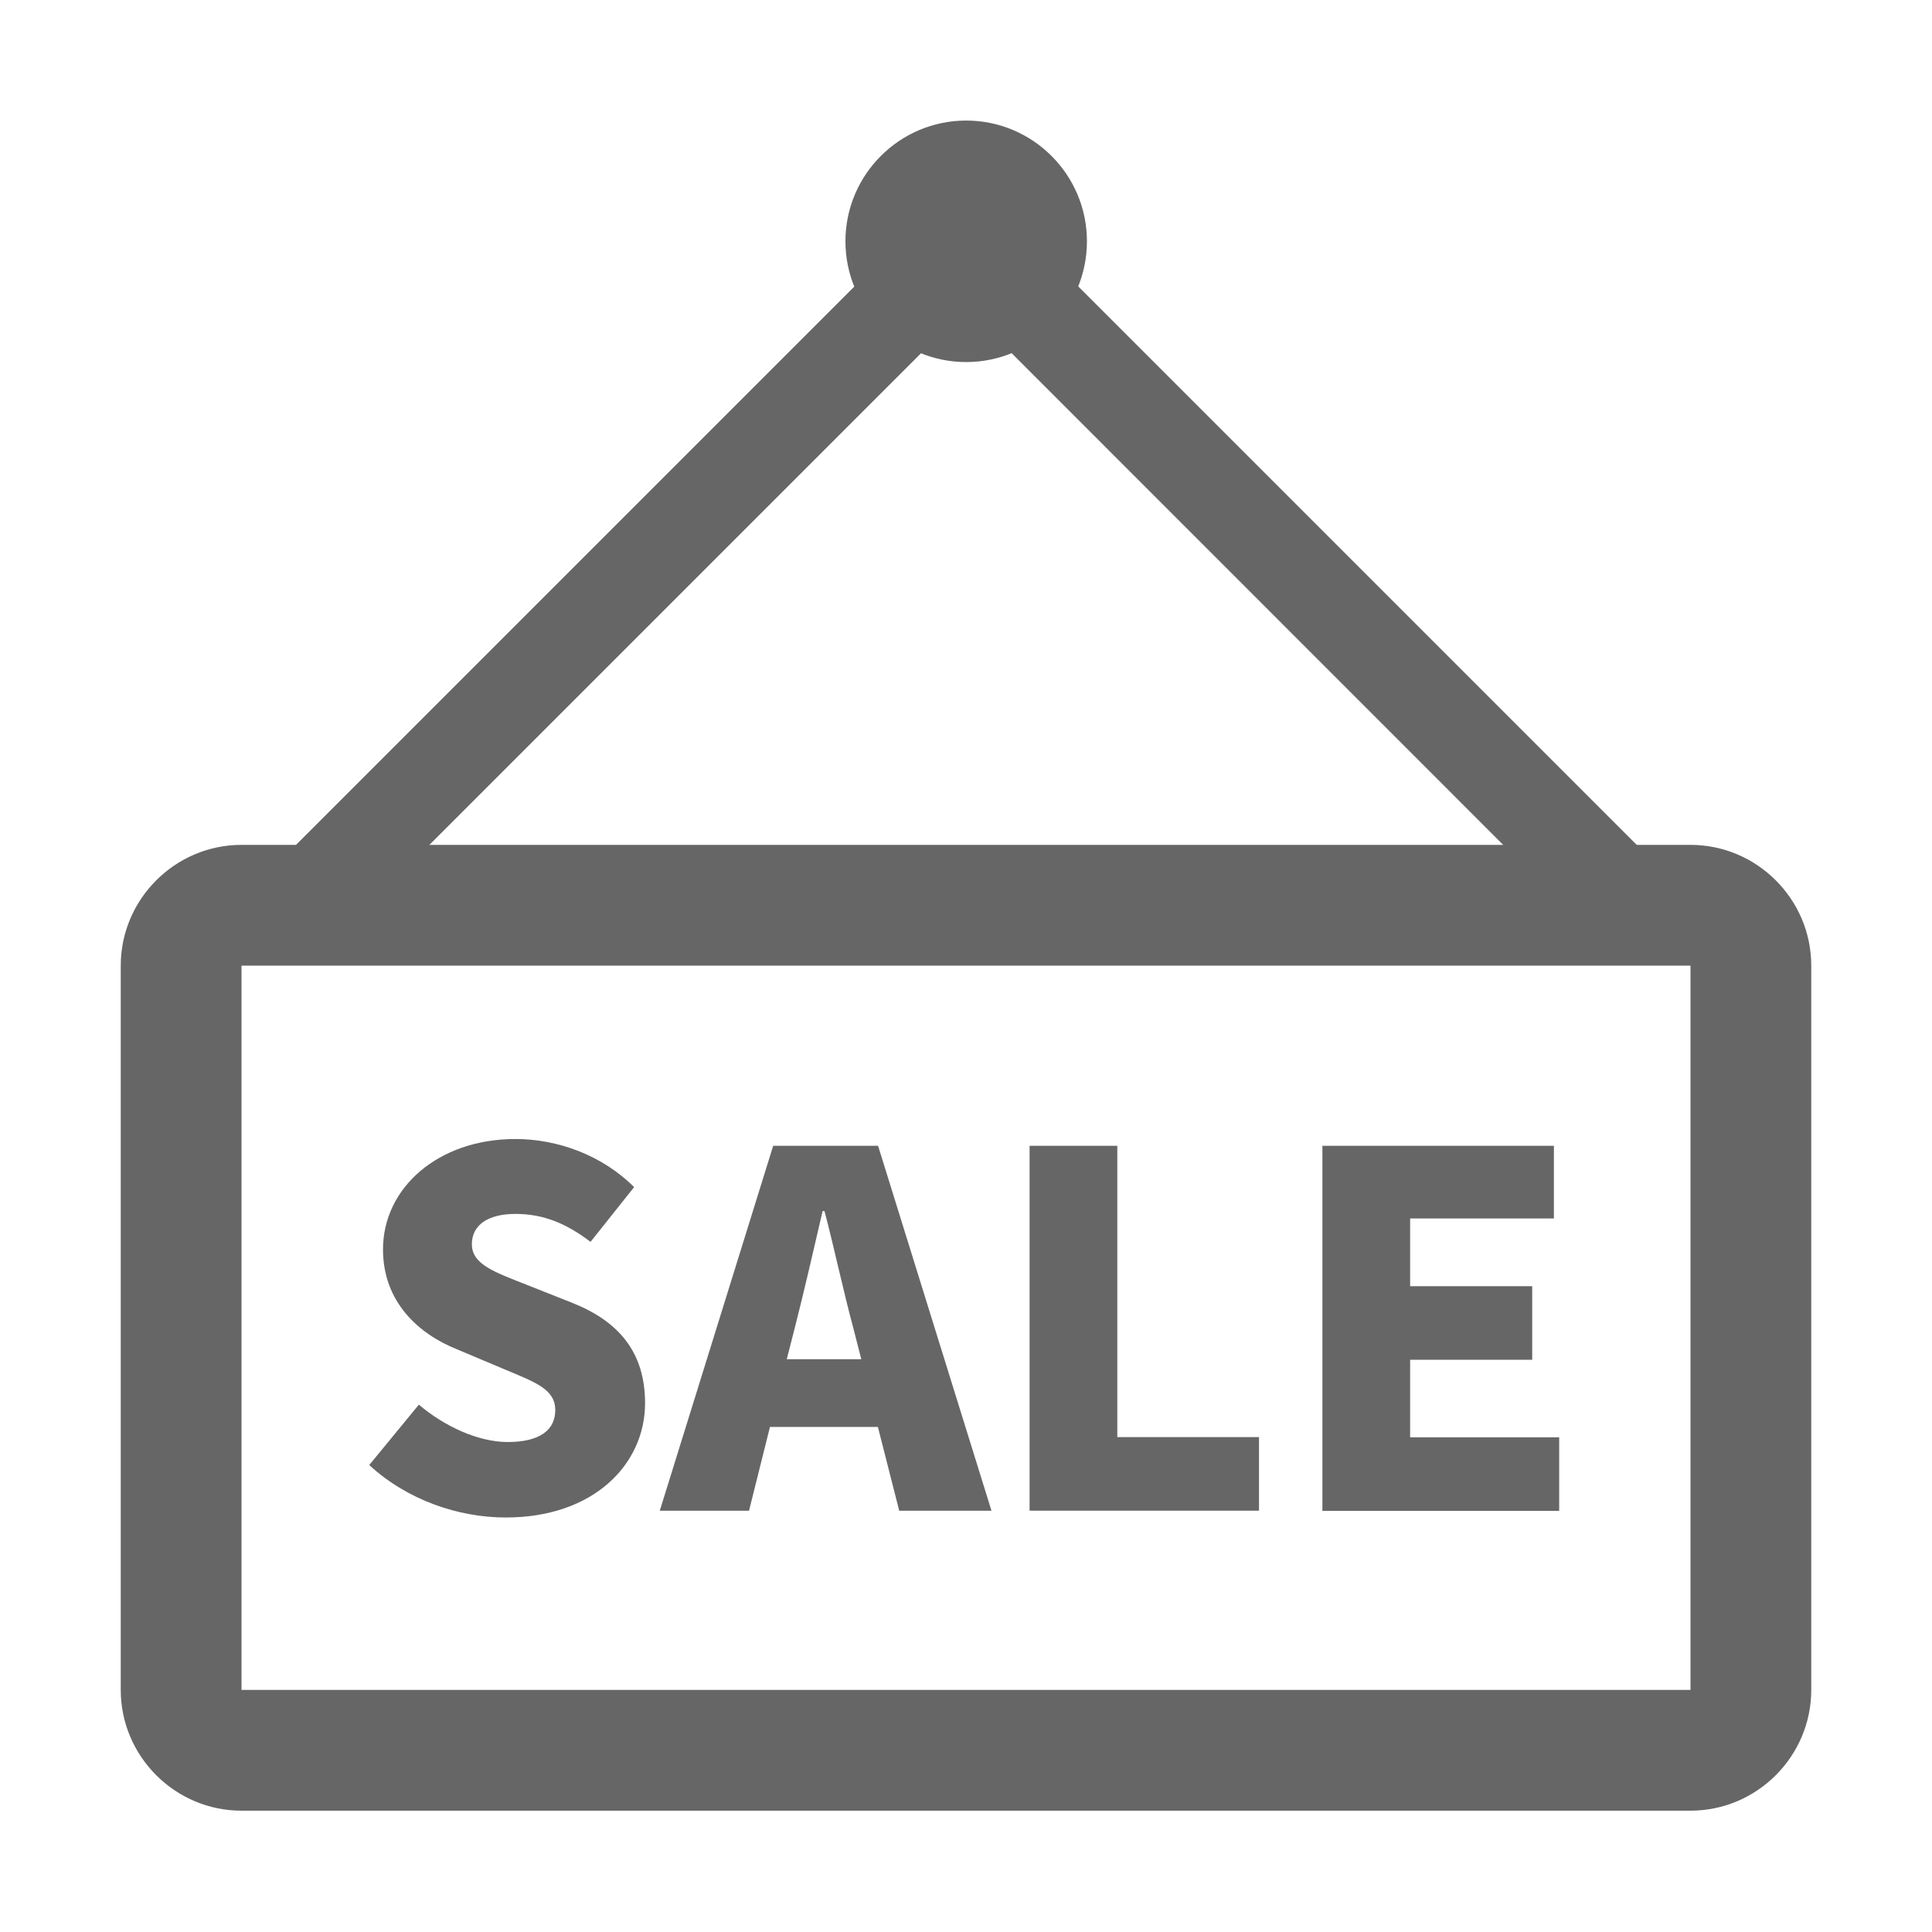
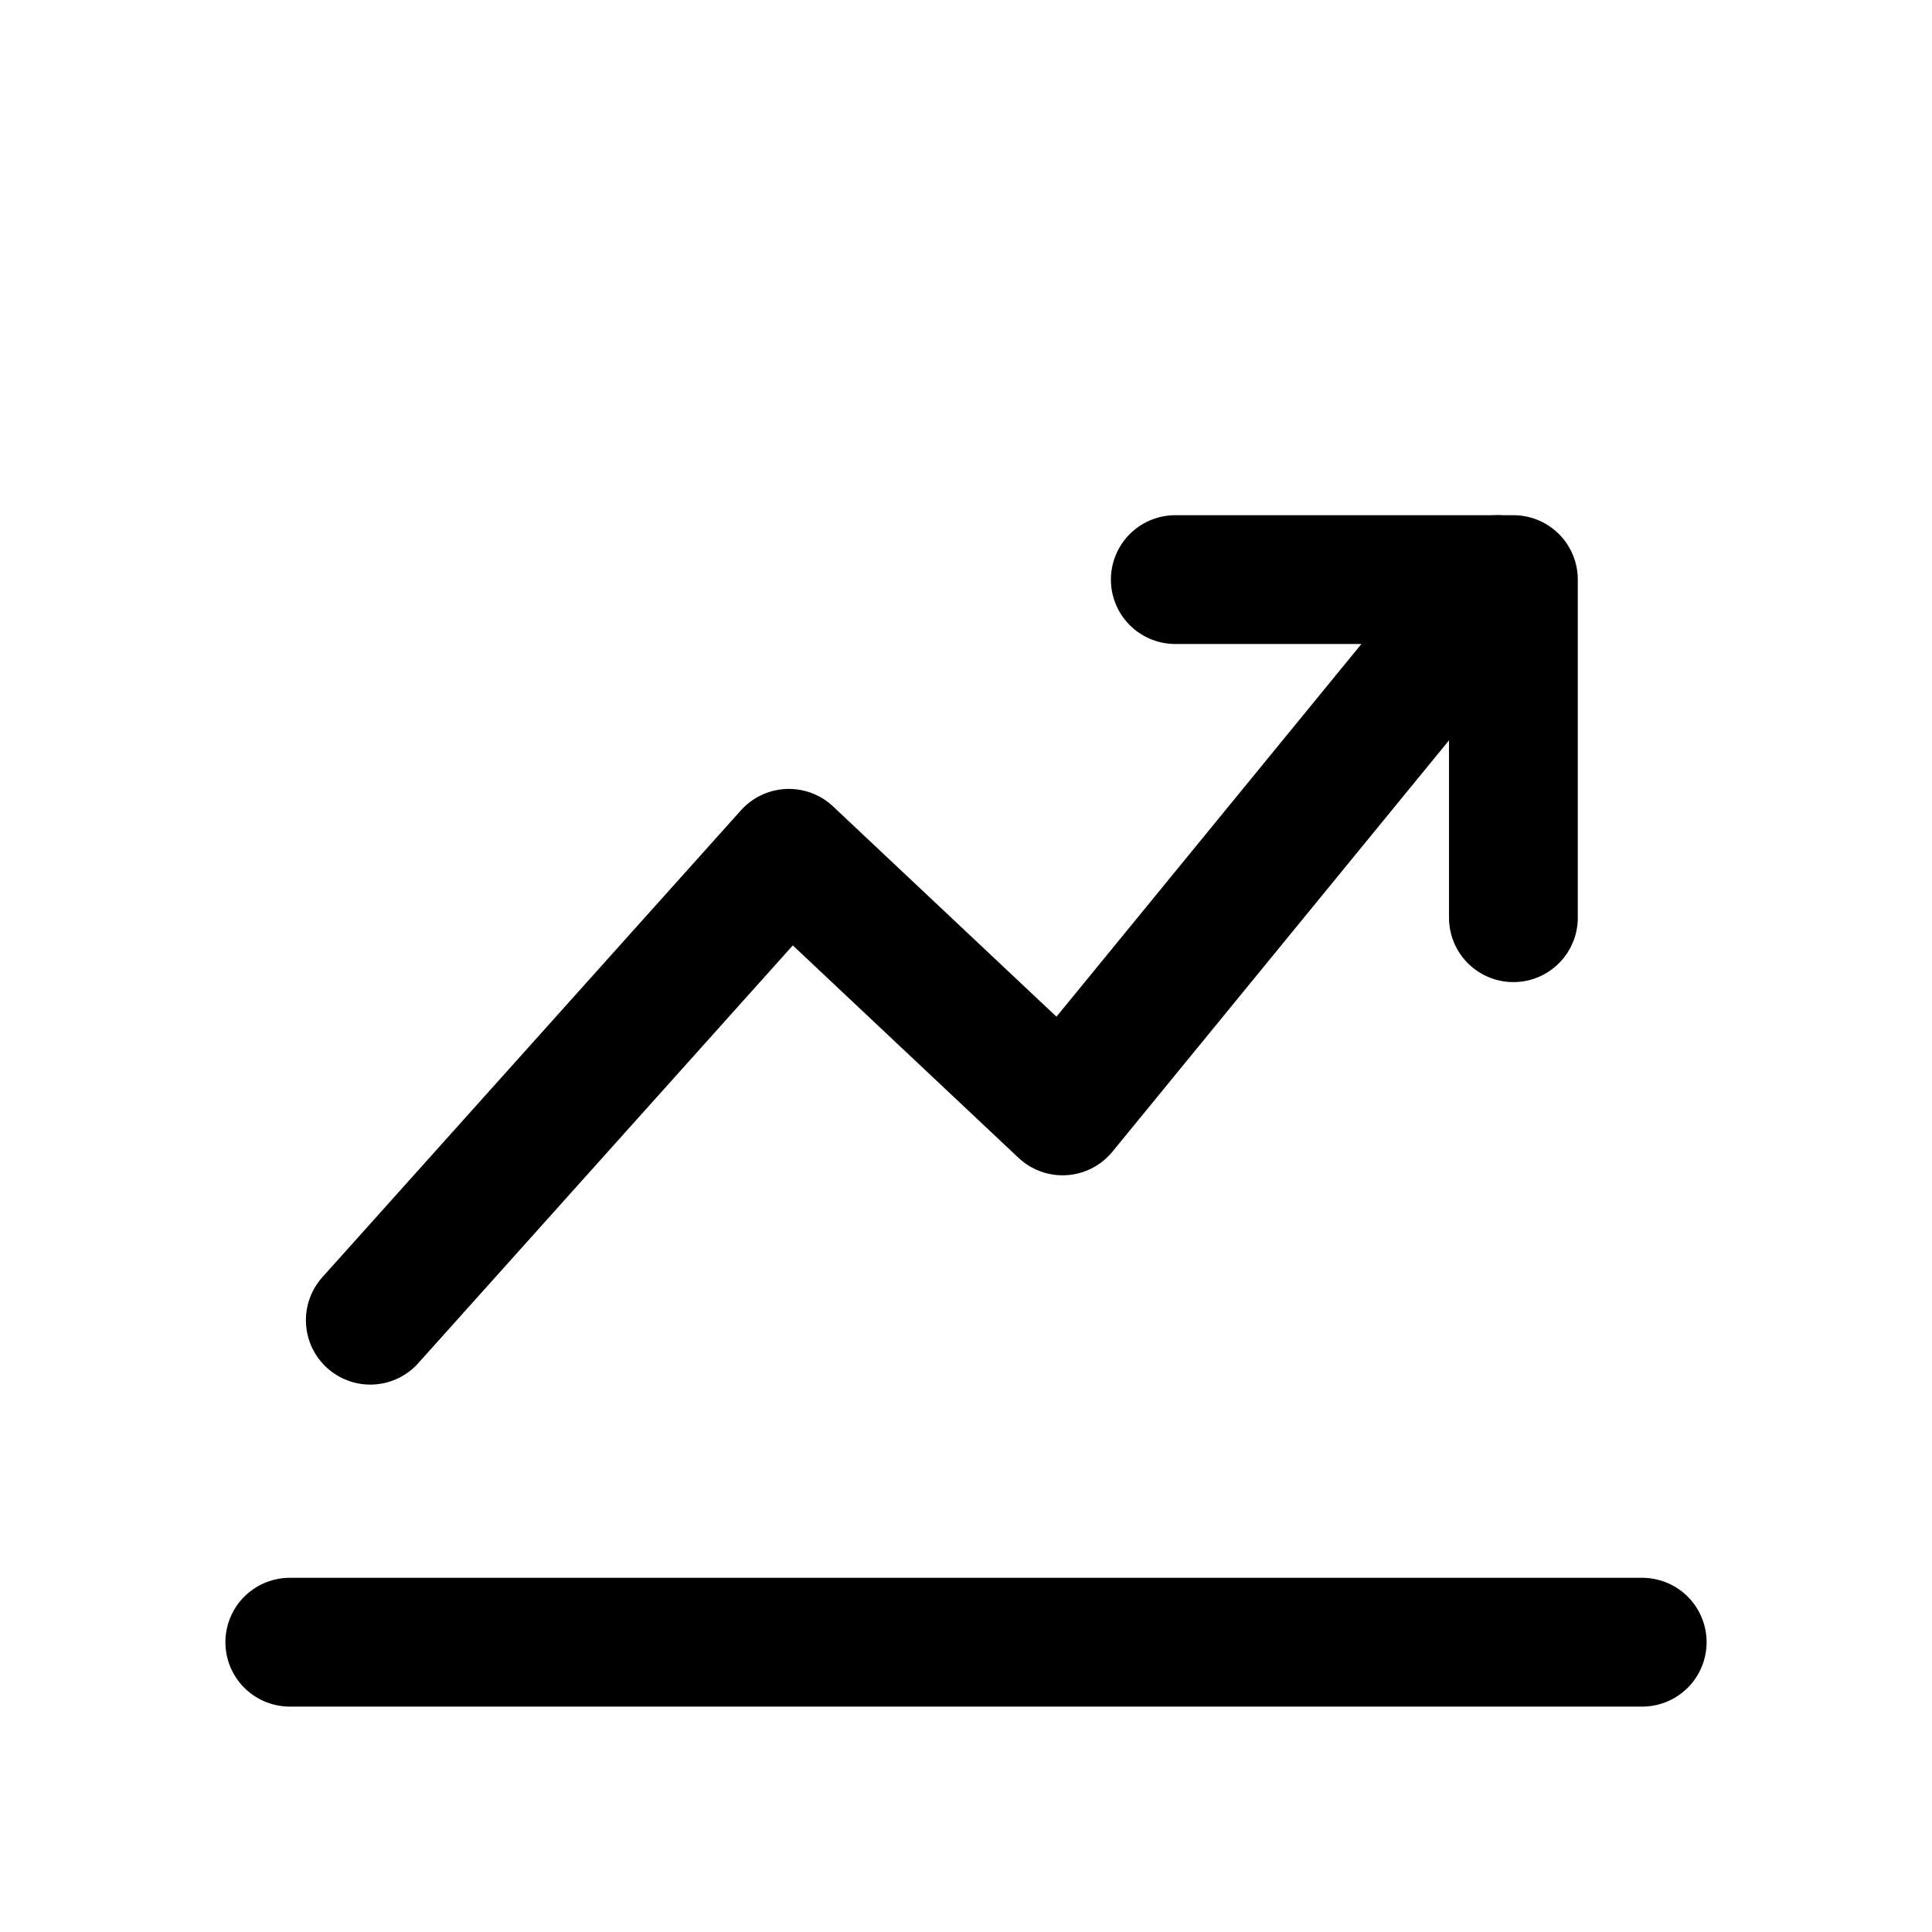
- <svg xmlns="http://www.w3.org/2000/svg" t="1775733485110" class="icon" viewBox="0 0 1024 1024" version="1.1" p-id="5784" width="200" height="200">
-   <path d="M895.9 511.8l0.1 0.1v383.7l-0.1 0.1H128.1l-0.1-0.1V511.9l0.1-0.1h767.8m0.1-64H128c-35.2 0-64 28.8-64 64v383.9c0 35.2 28.8 64 64 64h768c35.2 0 64-28.8 64-64V511.8c0-35.2-28.8-64-64-64zM512.1 63.9c-35.3 0-64 28.7-64 64s28.7 64 64 64 64-28.7 64-64-28.7-64-64-64z" fill="#666666" p-id="5785" />
-   <path d="M158.7 506.4c-6.4 0-12.8-2.4-17.7-7.3-9.8-9.8-9.8-25.6 0-35.4l353.5-353.5c4.7-4.7 11-7.3 17.7-7.3 6.6 0 13 2.6 17.7 7.3l353.4 353.4c9.8 9.8 9.8 25.6 0 35.4-9.8 9.8-25.6 9.8-35.4 0L512.2 163.2 176.4 499c-4.9 4.9-11.3 7.4-17.7 7.4zM195.7 776.5l26.3-32c13.8 11.7 31.7 19.8 47.1 19.8 17.2 0 25.2-6.5 25.2-16.9 0-11.2-10.7-14.8-27.3-21.8l-24.7-10.4c-20.3-8.1-39.3-25-39.3-53 0-32.5 29.1-58.5 70.2-58.5 22.4 0 46 8.6 62.9 25.5l-23.1 29c-12.7-9.6-24.7-14.8-39.8-14.8-14.3 0-23.1 5.7-23.1 16.1 0 10.7 12.2 14.8 29.4 21.6l24.2 9.6c23.9 9.6 38.2 25.7 38.2 53 0 32.2-27 60.6-73.8 60.6-25.3 0-52.3-9.3-72.4-27.8zM465.3 756.3h-57.2L397 800.7h-47.3l60.1-193.4h55.6l60.1 193.4h-48.9l-11.3-44.4z m-8.8-35.9l-4.2-16.4c-5.2-19.2-10.1-42.4-15.3-62.1h-1c-4.7 20.3-9.9 42.9-14.8 62.1l-4.2 16.4h39.5zM545.7 607.3h46.5v154.4h75.1v39H545.7V607.3zM700.9 607.3h122.7v38.5h-76.2v35.9h64.7v39h-64.7v41.1h79v39H700.9V607.3z" fill="#666666" p-id="5786" />
+ <svg xmlns="http://www.w3.org/2000/svg" viewBox="0 0 24 24">
+   <g fill="none" stroke="currentColor" stroke-width="1.6" stroke-linecap="round" stroke-linejoin="round">
+     <path d="M3.6 20.4h16.8" />
+     <path d="M4.6 16.4 9.8 10.6l3.4 3.2 5.4-6.6" />
+     <path d="M14.6 7.2h4.2v4.2" />
+   </g>
</svg>
